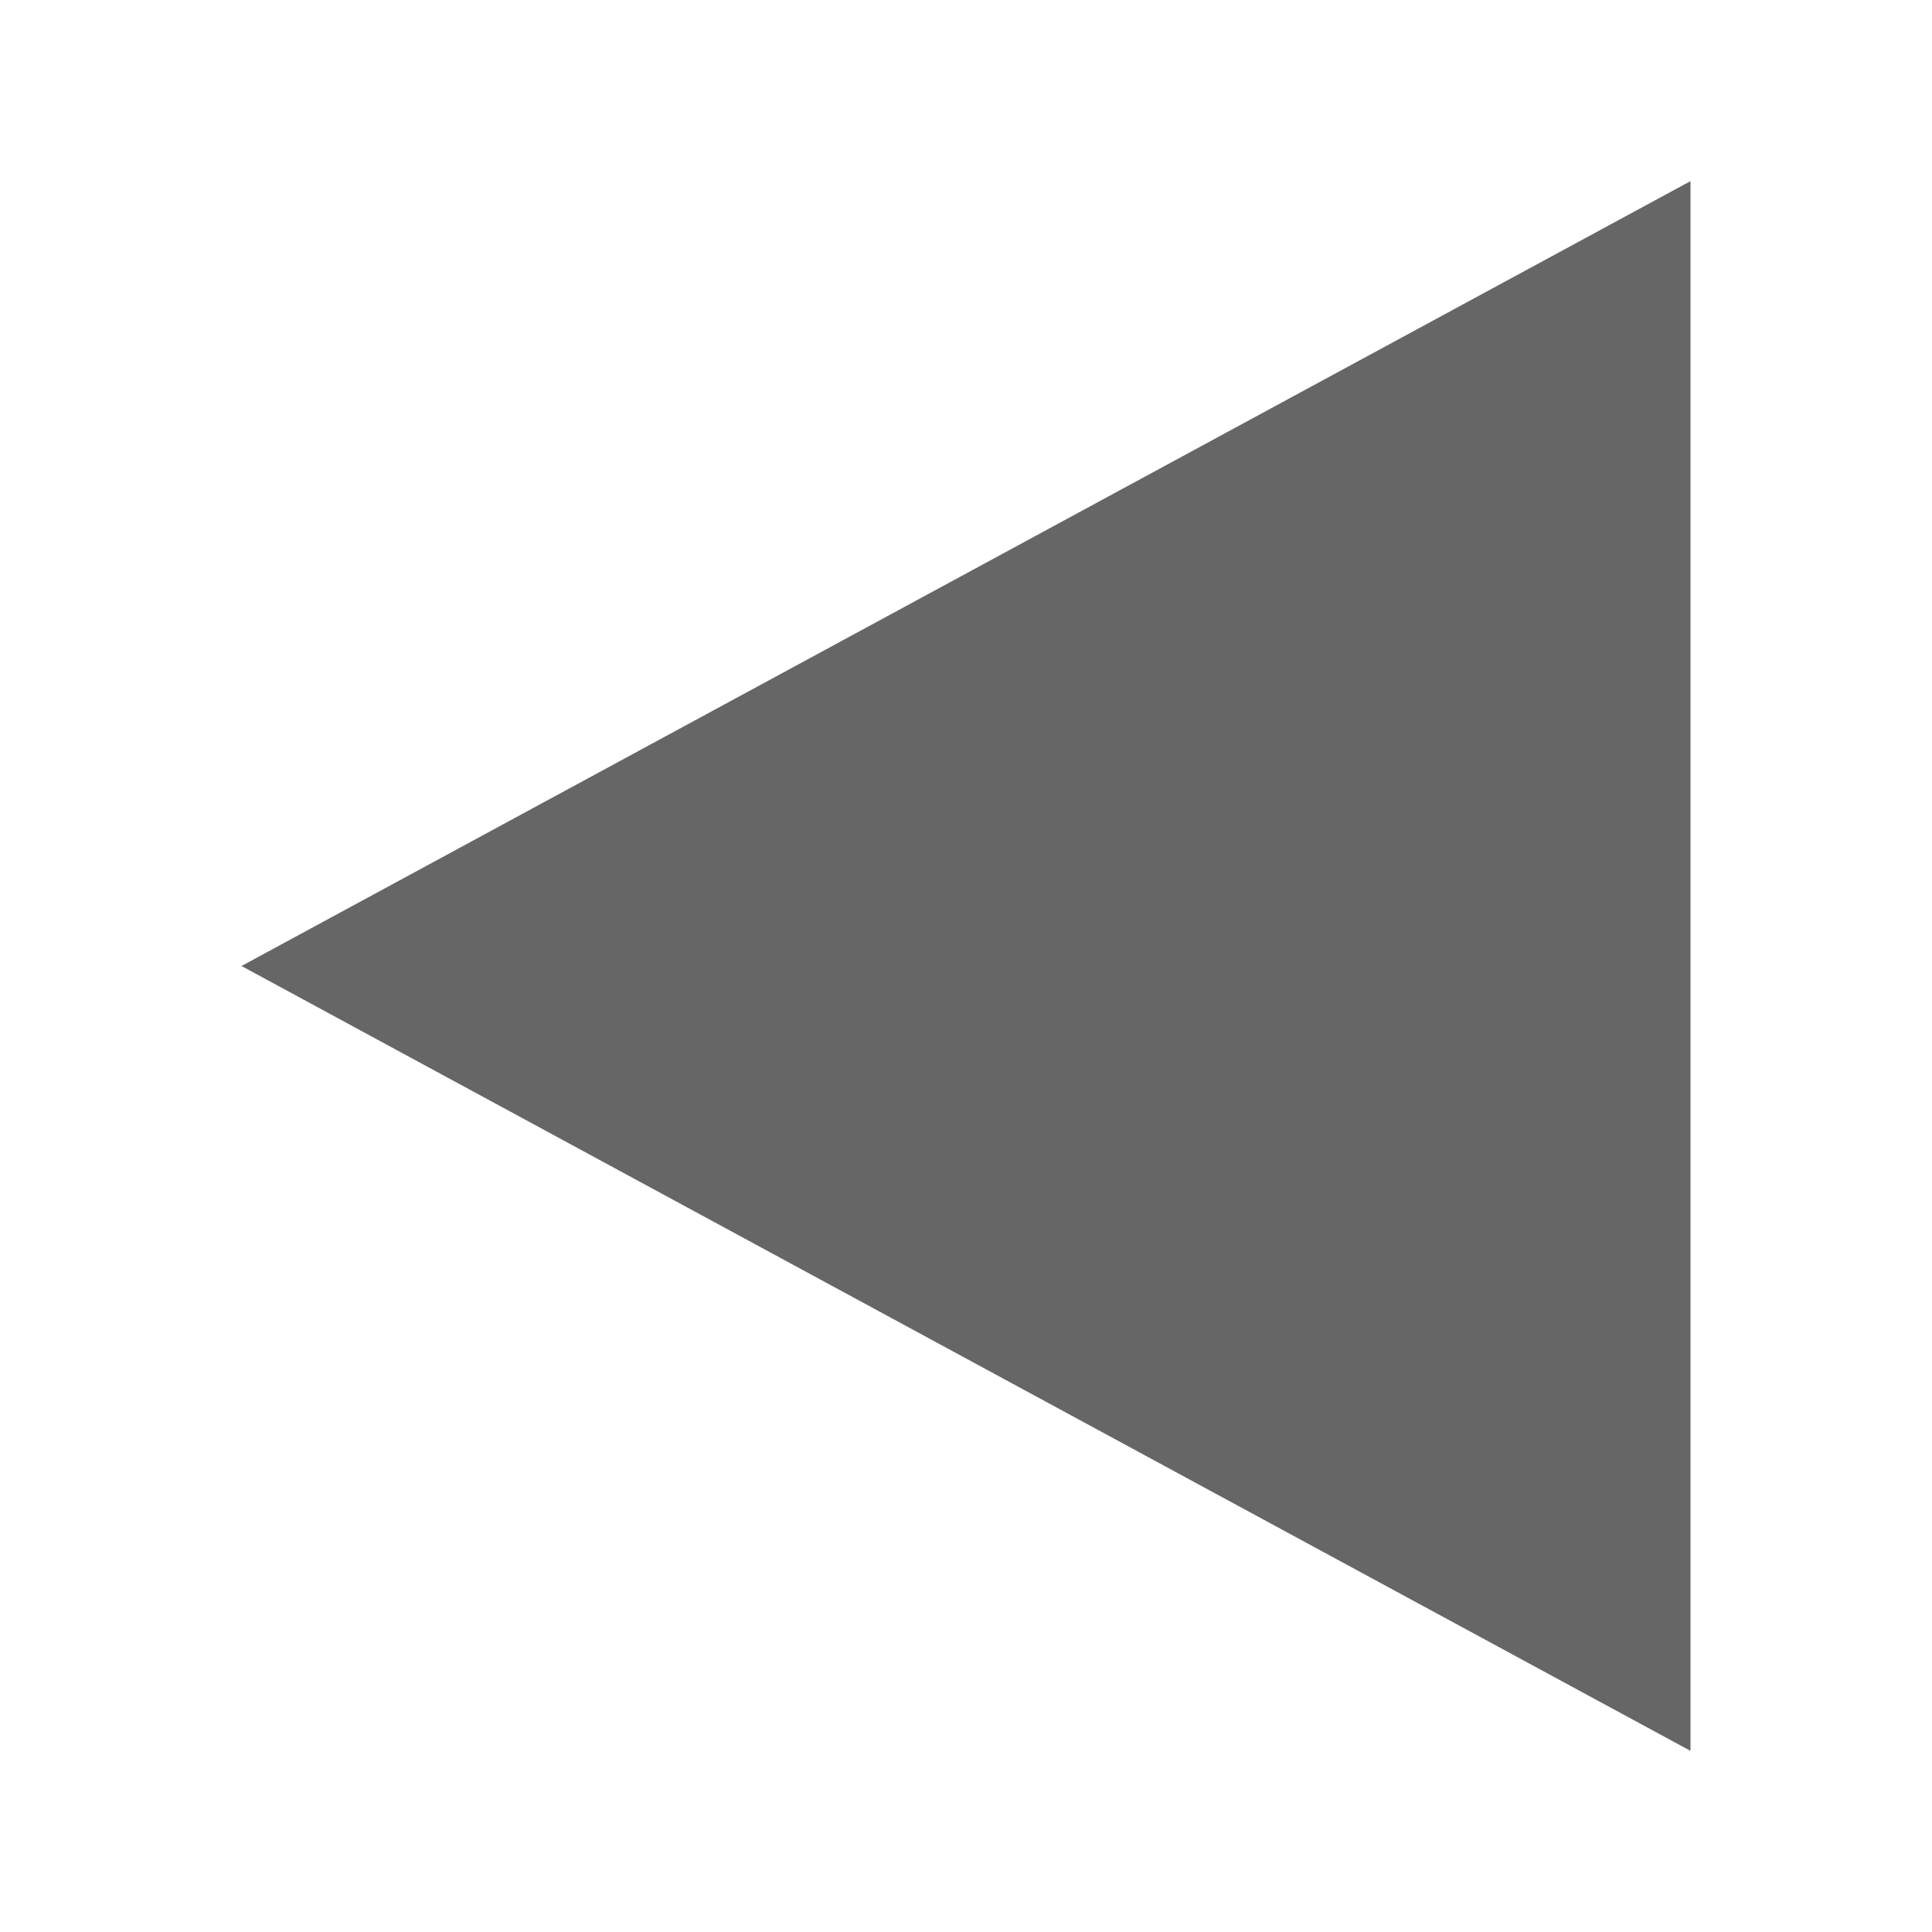
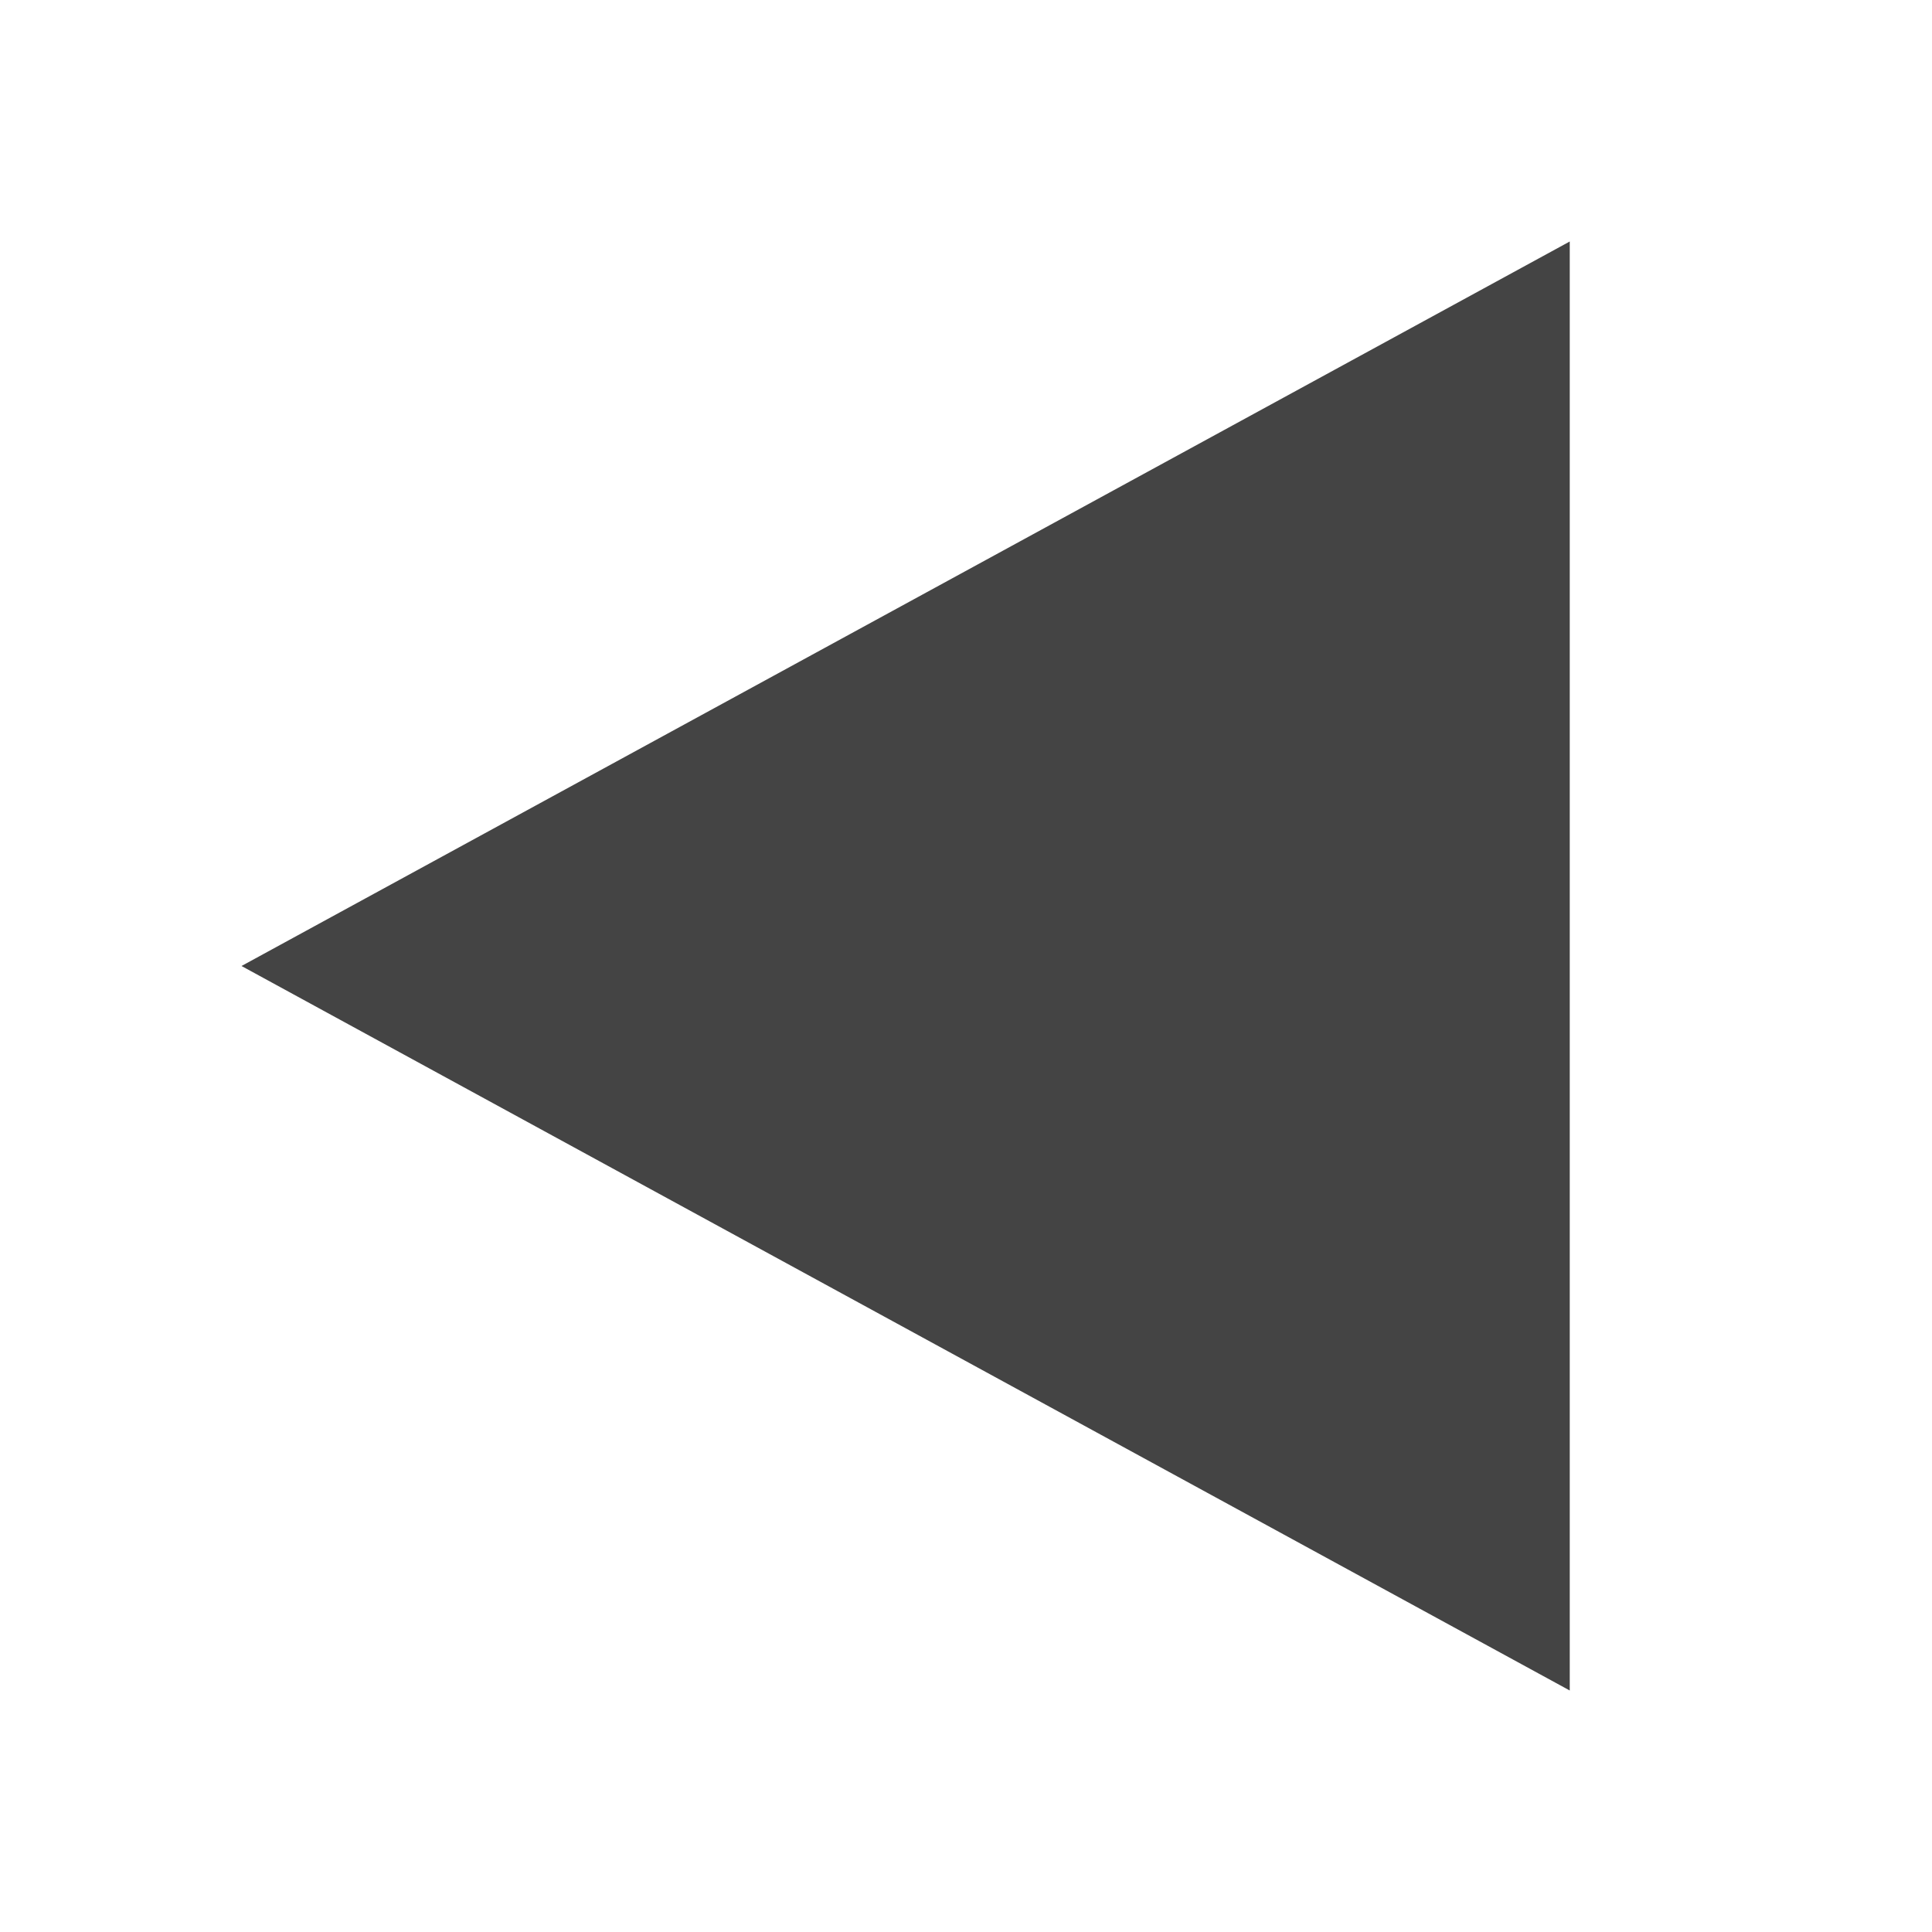
- <svg xmlns="http://www.w3.org/2000/svg" height="16" width="16" id="svg2" version="1.1">
-   <defs id="defs10" />
-   <g color="#bebebe" transform="translate(-473 23)" id="g4">
-     <path d="M487-21.5v13L475-15z" fill="#666" overflow="visible" style="marker:none" id="path6" />
-   </g>
+ <svg xmlns="http://www.w3.org/2000/svg" width="16" height="16" version="1.1">
+   <defs>
+     <style id="current-color-scheme" type="text/css">
+    .ColorScheme-Text { color:#444444; } .ColorScheme-Highlight { color:#4285f4; } .ColorScheme-NeutralText { color:#ff9800; } .ColorScheme-PositiveText { color:#4caf50; } .ColorScheme-NegativeText { color:#f44336; }
+   </style>
+   </defs>
+   <path style="fill:currentColor" class="ColorScheme-Text" d="M 13,2 2,8 13,14 Z" />
</svg>
